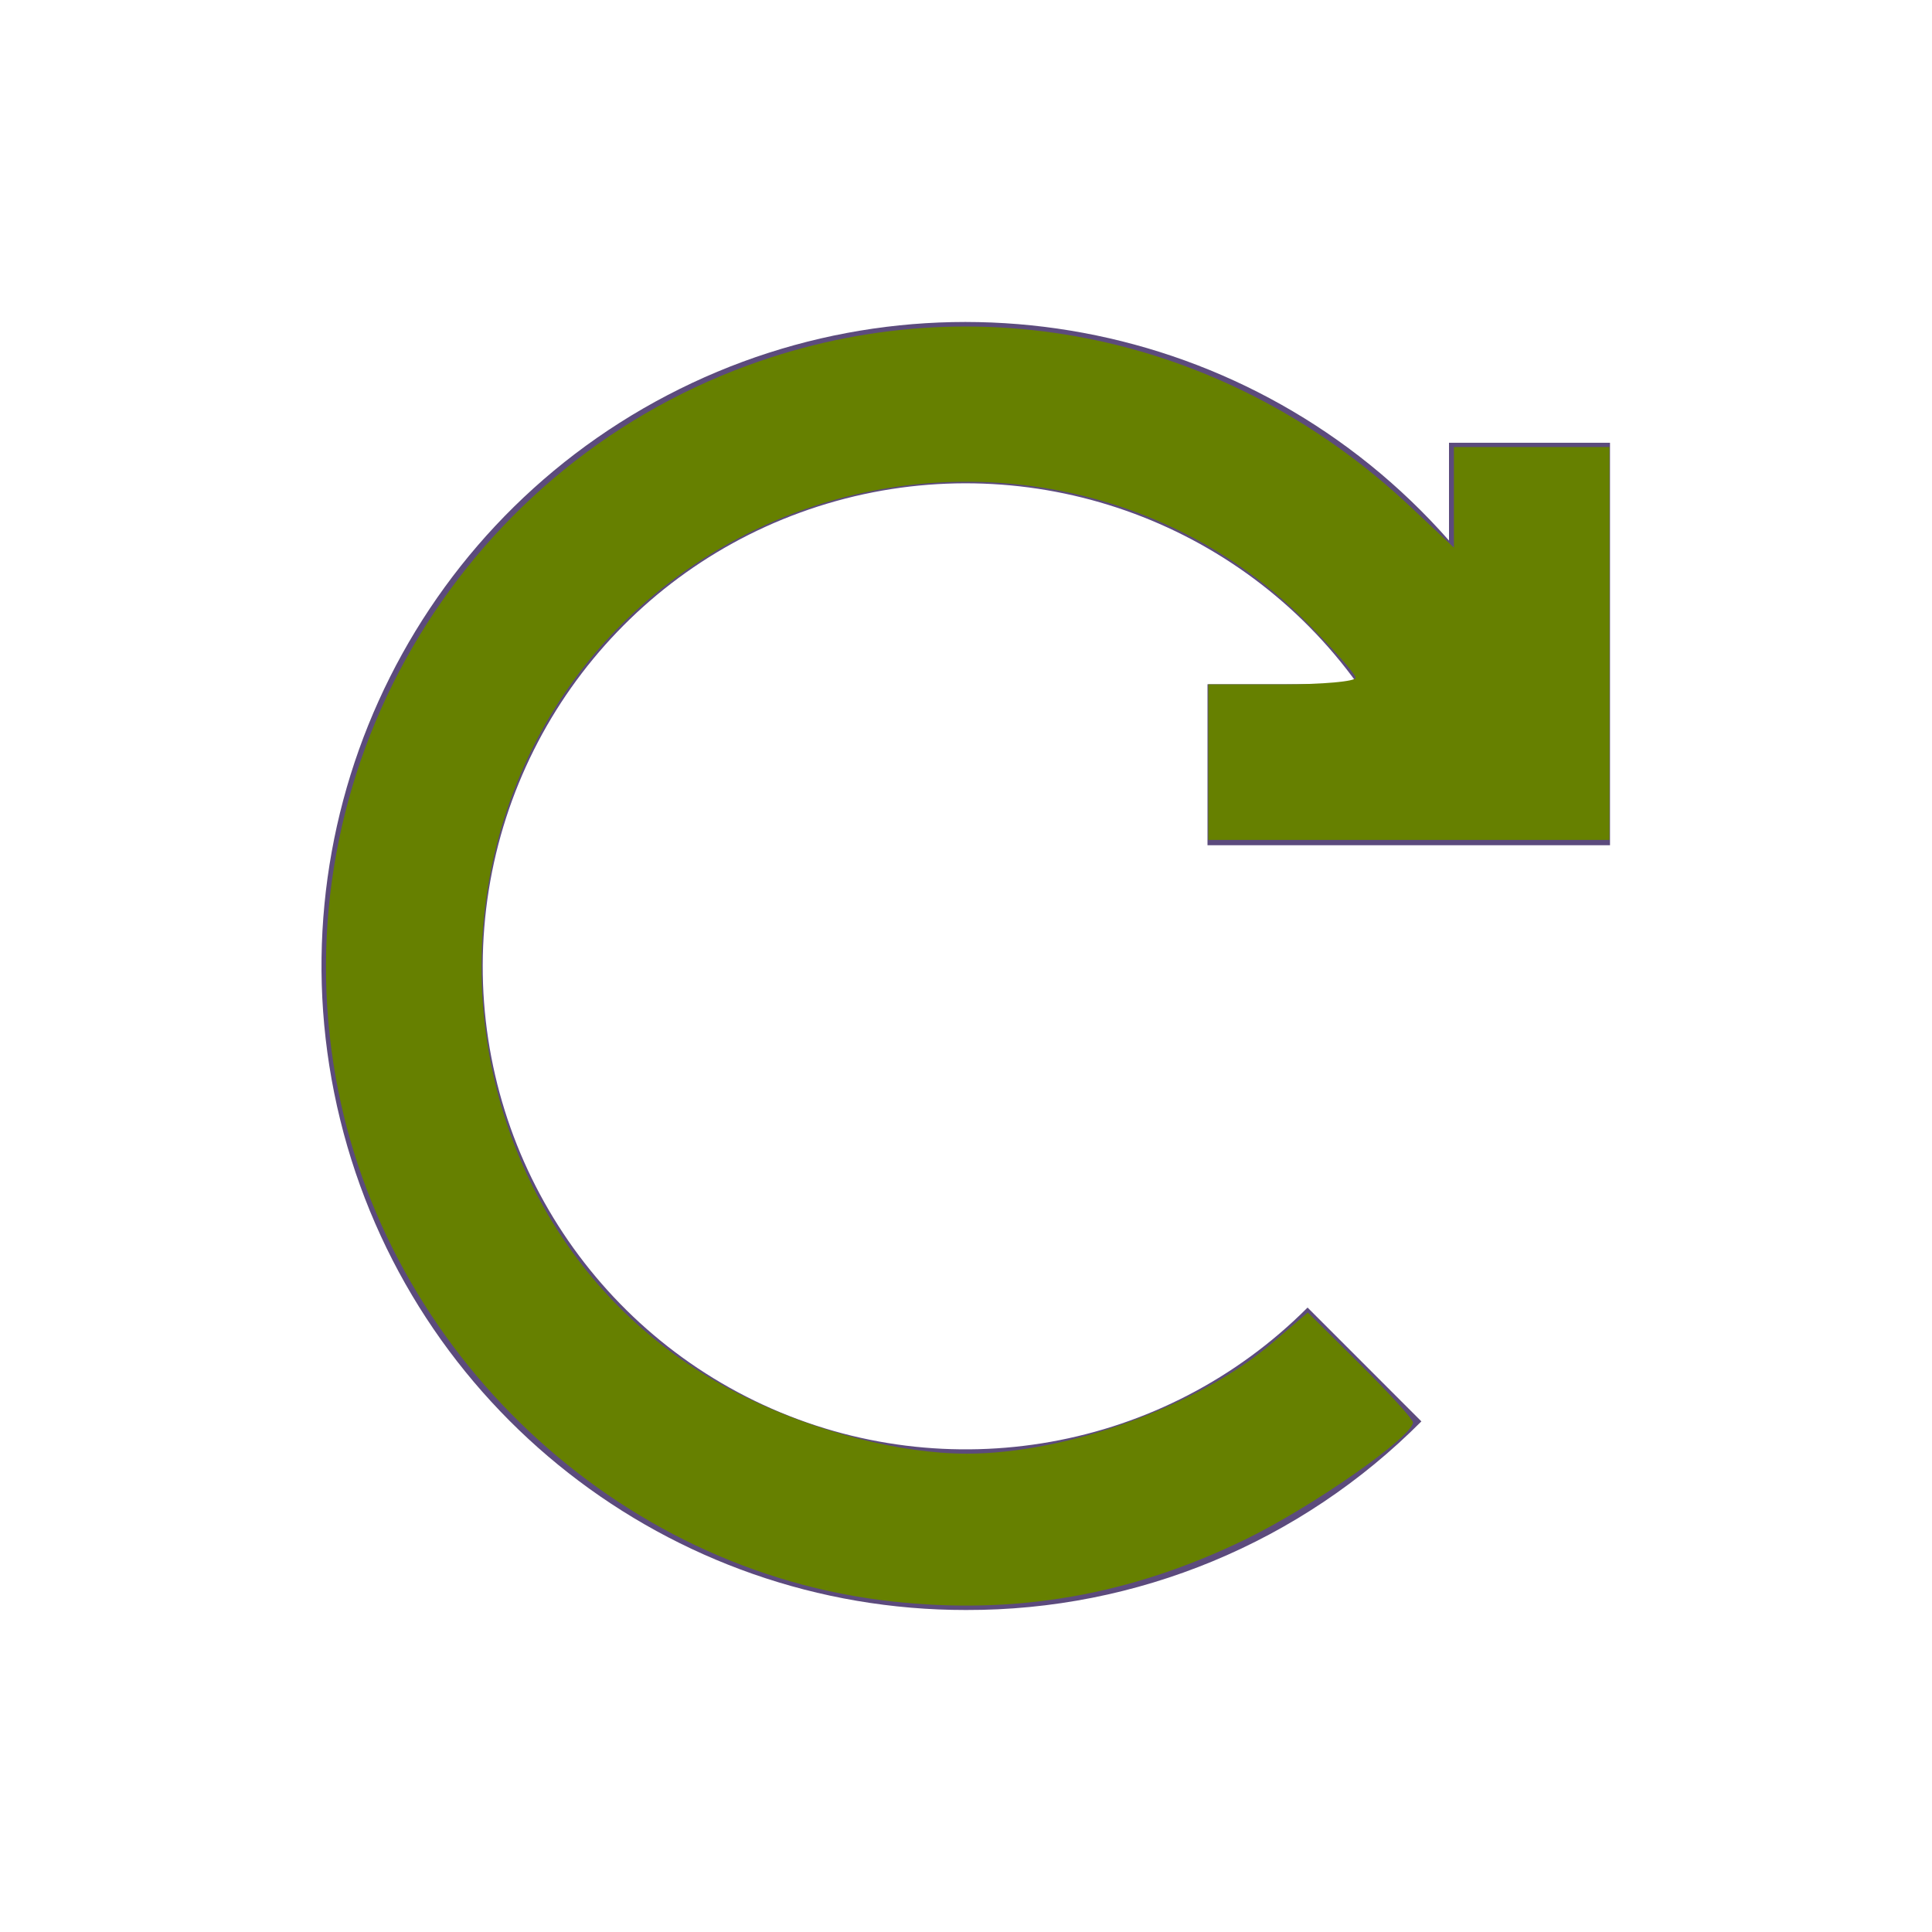
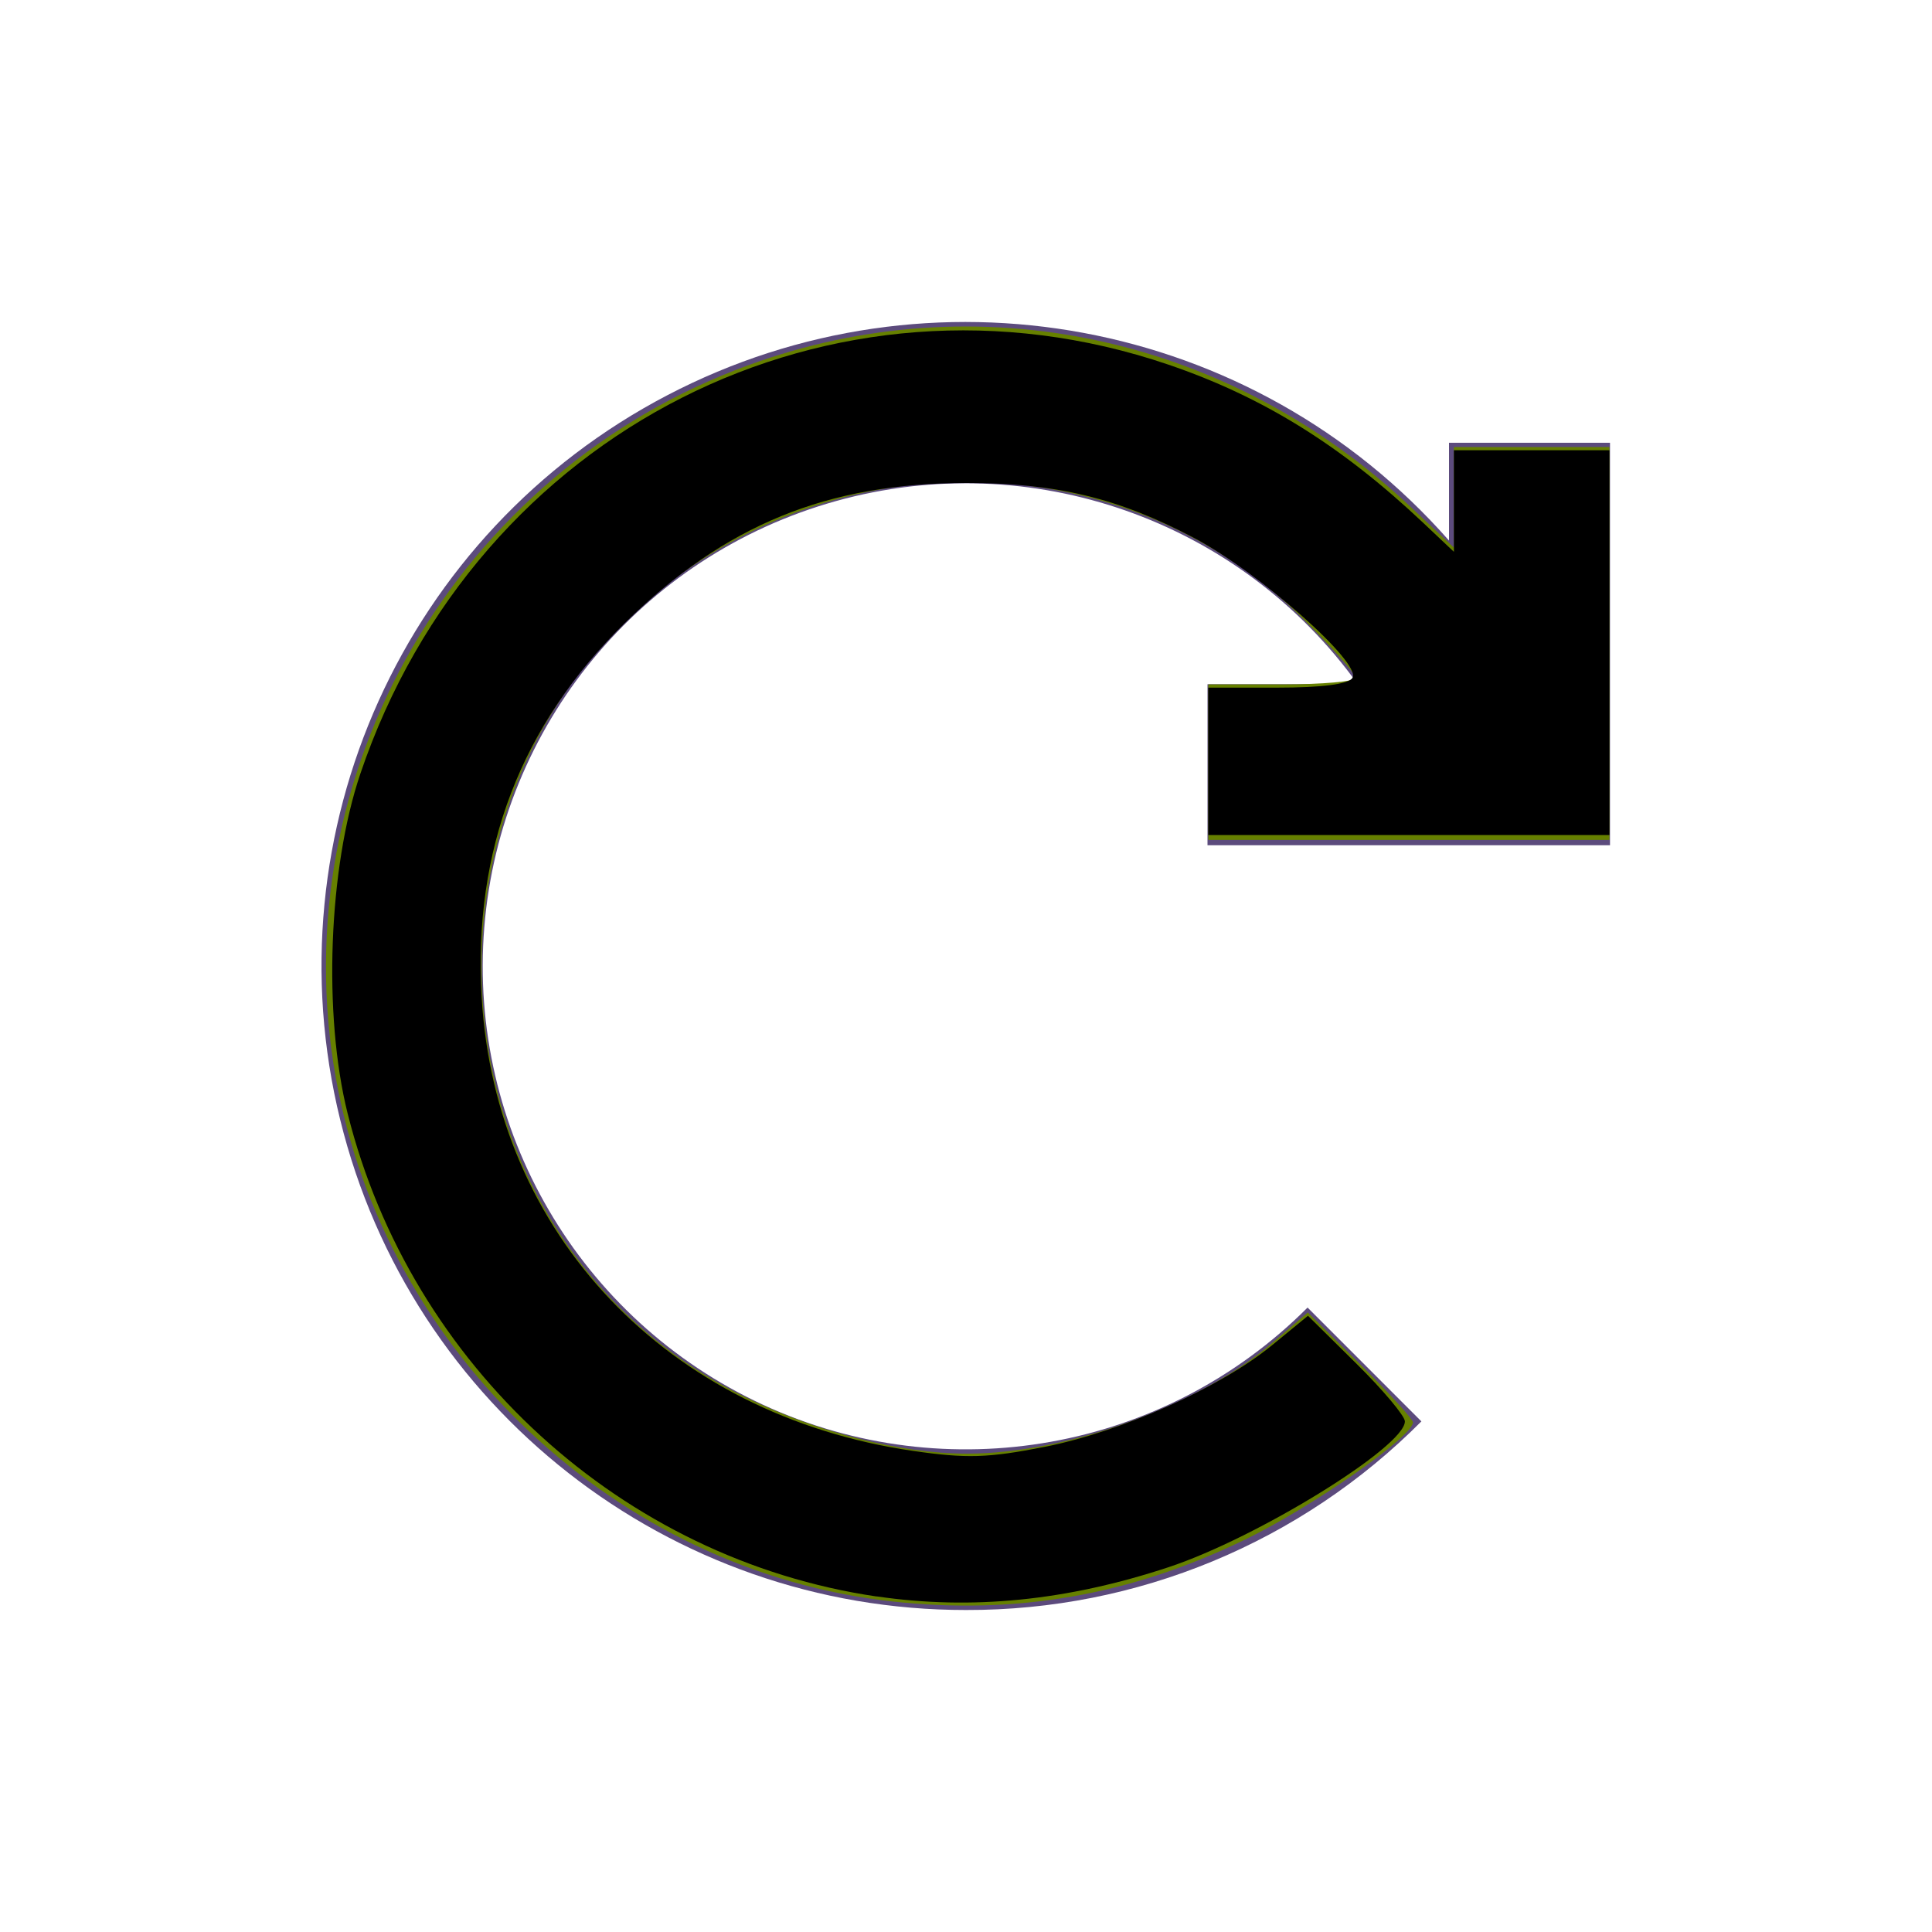
<svg xmlns="http://www.w3.org/2000/svg" width="24px" height="24px" viewBox="0 0 24 24" version="1.1" id="svg10">
  <defs id="defs14" />
  <g id="Artboard" stroke="none" stroke-width="1" fill="none" fill-rule="evenodd">
    <g id="ic-update" transform="translate(2, 2)">
      <polygon id="Rectangle_4642" points="0 0 20 0 20 20 0 20" />
      <path d="M13,8.5 L18,8.5 L18,3.5 L16,3.5 L16,4.715 C13.566,1.949 9.557,1.203 6.291,2.909 C3.024,4.615 1.346,8.331 2.226,11.91 C3.105,15.488 6.315,18.003 10,18 C12.123,18.006 14.16,17.162 15.657,15.657 L14.243,14.243 C12.466,16.024 9.766,16.506 7.482,15.452 C5.198,14.397 3.814,12.03 4.016,9.522 C4.218,7.014 5.963,4.899 8.387,4.224 C10.81,3.549 13.398,4.458 14.867,6.5 L13,6.5 L13,8.5 Z" id="Path_18962" fill="#5C4B7D" fill-rule="nonzero" />
    </g>
  </g>
  <path style="fill:#668000;stroke-width:0.102" d="M 11.076,19.893 C 7.659,19.515 4.78,16.802 4.171,13.386 3.498,9.615 5.674,5.858 9.298,4.536 12.14,3.499 15.263,4.168 17.527,6.3 l 0.534,0.503 V 6.177 5.553 h 0.966 0.966 V 7.993 10.434 H 17.502 15.01 V 9.468 8.502 h 0.915 c 0.503,0 0.915,-0.037 0.915,-0.082 0,-0.045 -0.286,-0.368 -0.636,-0.717 C 14.199,5.698 10.985,5.413 8.604,7.028 4.837,9.583 5.196,15.354 9.247,17.35 c 0.89,0.439 1.94,0.708 2.763,0.708 1.244,0 2.883,-0.595 3.796,-1.377 l 0.44,-0.377 0.653,0.647 c 0.359,0.356 0.653,0.679 0.653,0.718 0,0.177 -1.256,1.054 -2.085,1.456 -1.427,0.692 -2.842,0.939 -4.392,0.768 z" id="path823" />
+   <path style="fill:#000000;fill-opacity:1;stroke-width:0.102" d="M 10.889,19.832 C 7.732,19.368 5.104,16.969 4.319,13.834 4.012,12.609 4.08,10.781 4.477,9.61 5.919,5.351 10.343,3.111 14.512,4.529 c 1.173,0.399 2.148,1.004 3.168,1.966 l 0.381,0.36 V 6.224 5.593 h 0.966 0.966 V 7.983 10.373 H 17.502 15.01 V 9.458 8.542 h 0.858 c 0.554,0 0.885,-0.043 0.933,-0.121 C 16.917,8.235 15.632,7.102 14.827,6.679 13.889,6.186 13.118,6 12.01,6 10.276,6 9.005,6.52 7.765,7.737 6.47,9.009 5.877,10.556 5.983,12.385 c 0.171,2.947 2.305,5.194 5.355,5.638 0.666,0.097 0.936,0.089 1.636,-0.049 0.963,-0.19 2.183,-0.735 2.829,-1.264 l 0.445,-0.365 0.602,0.595 c 0.331,0.327 0.602,0.65 0.602,0.717 0,0.315 -1.832,1.446 -2.935,1.811 -1.261,0.417 -2.449,0.536 -3.626,0.363 z" id="path818" />
</svg>
